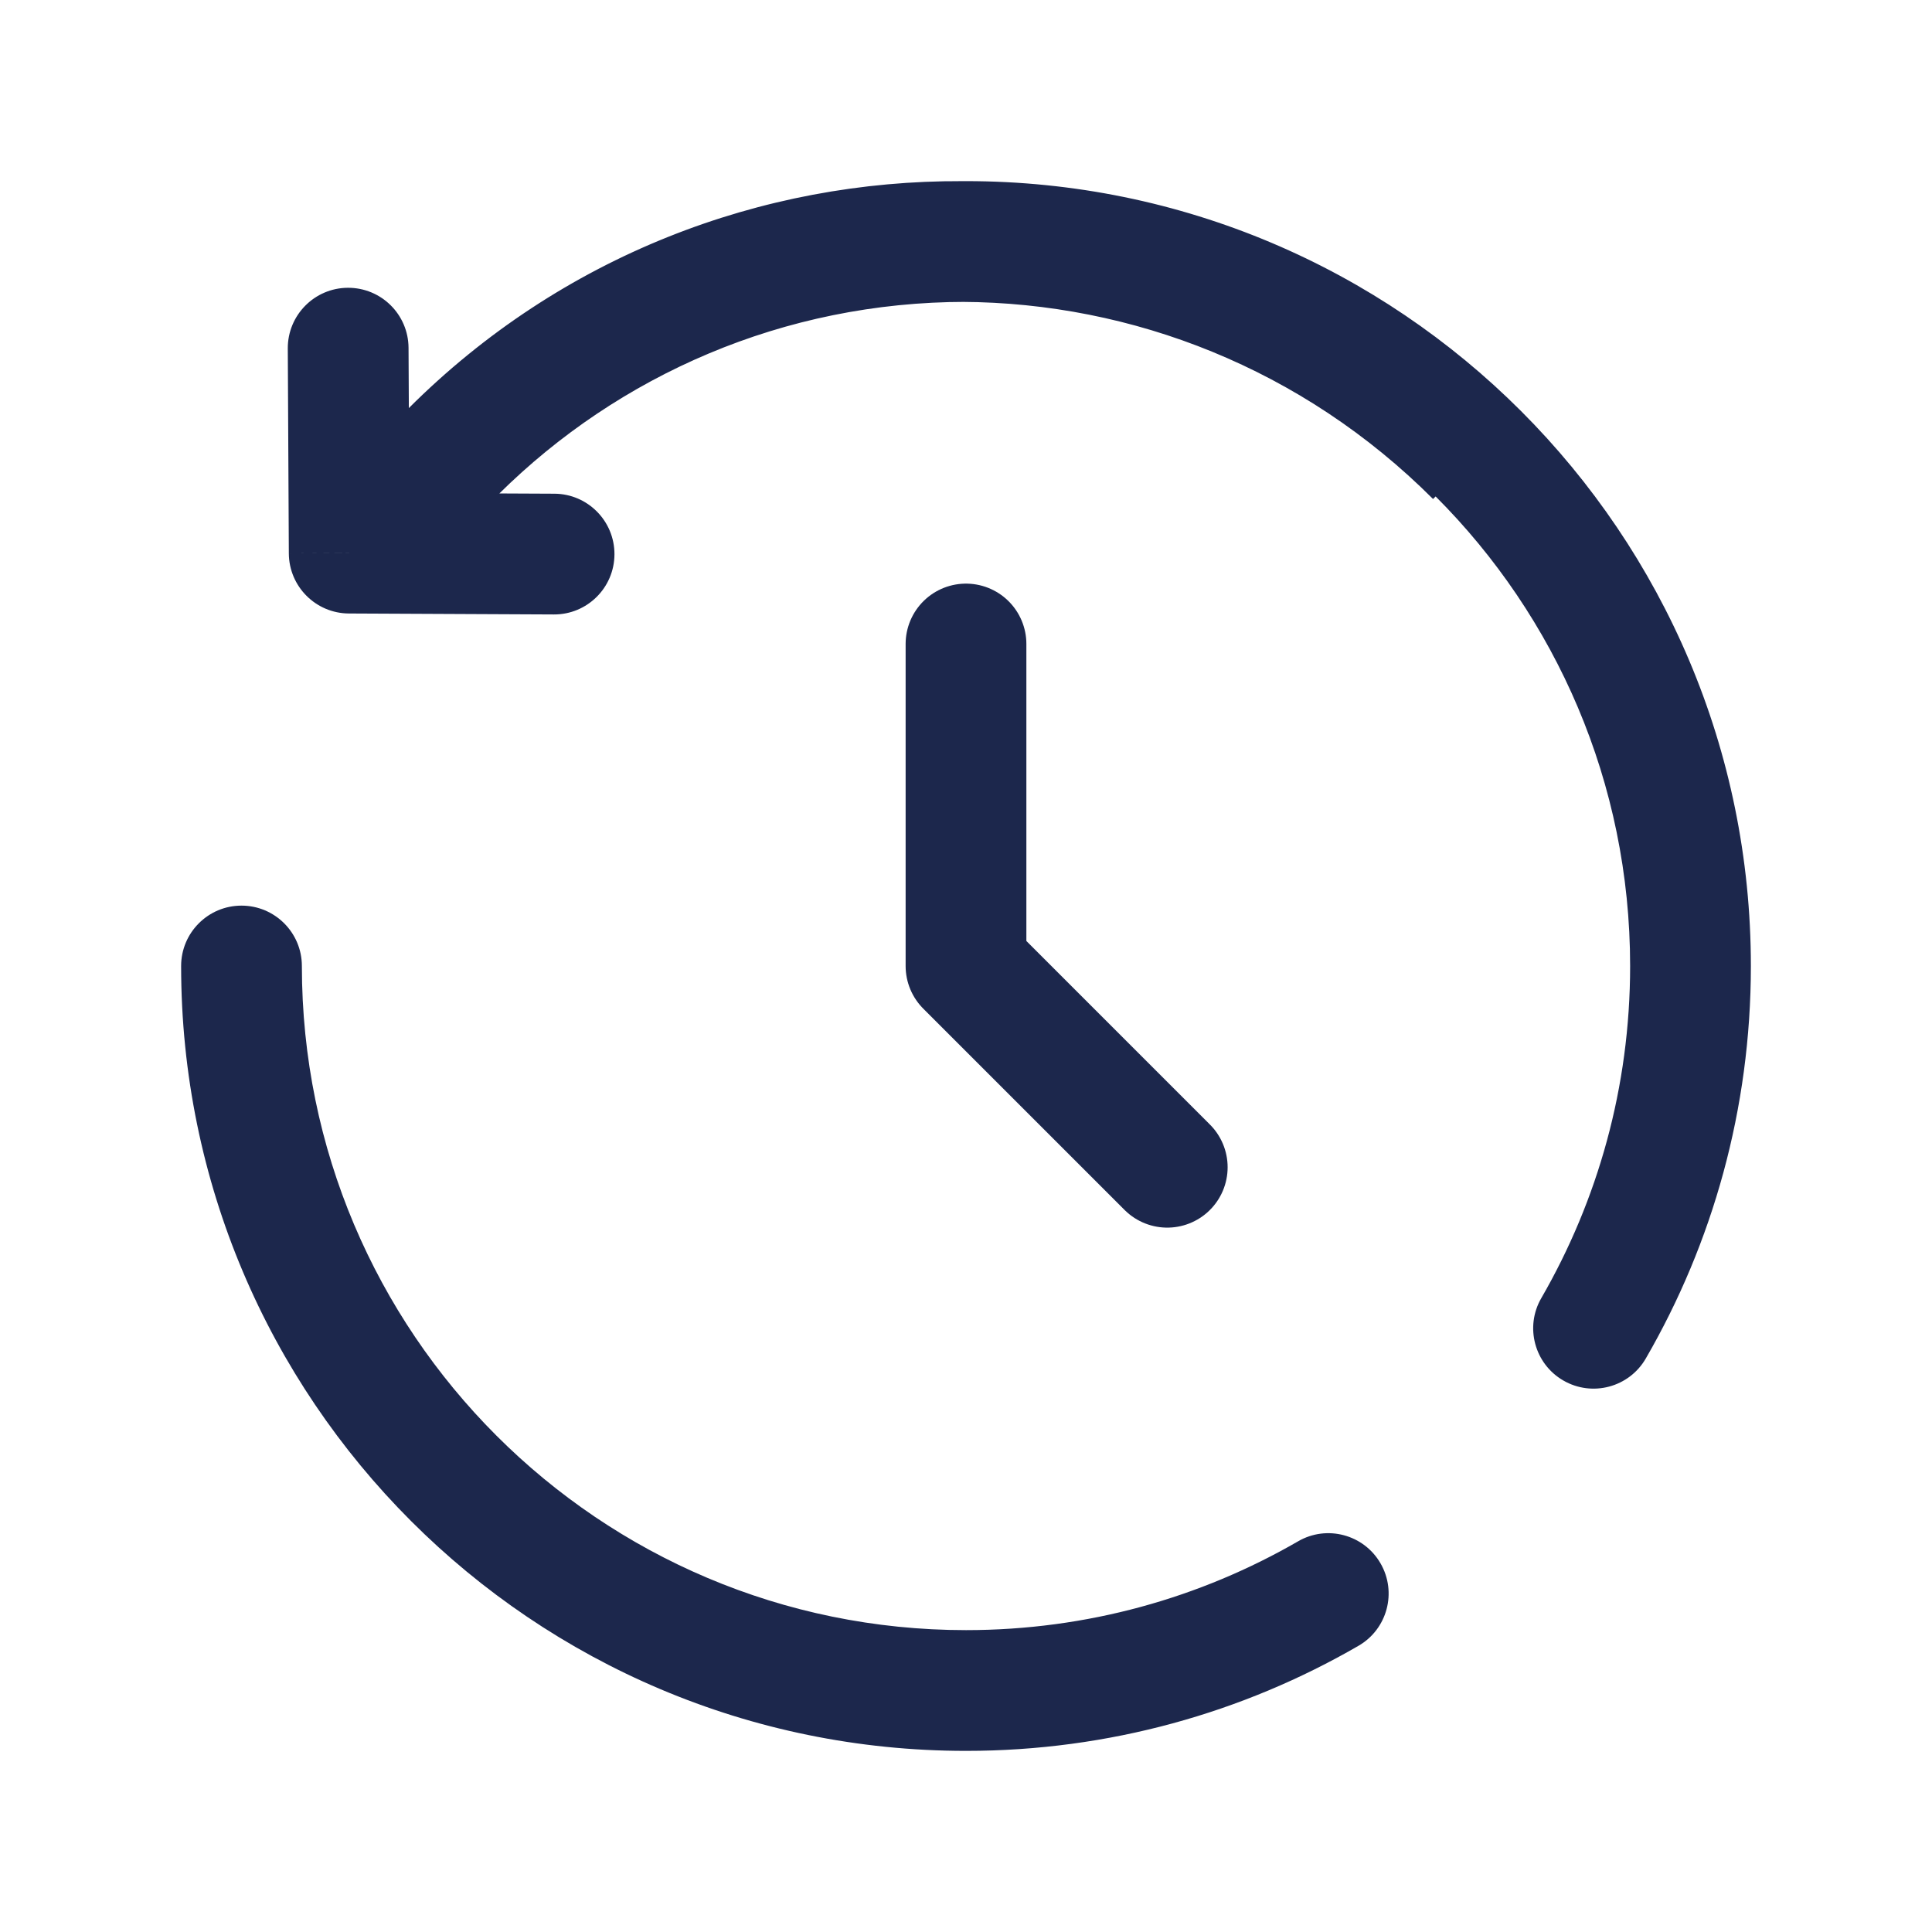
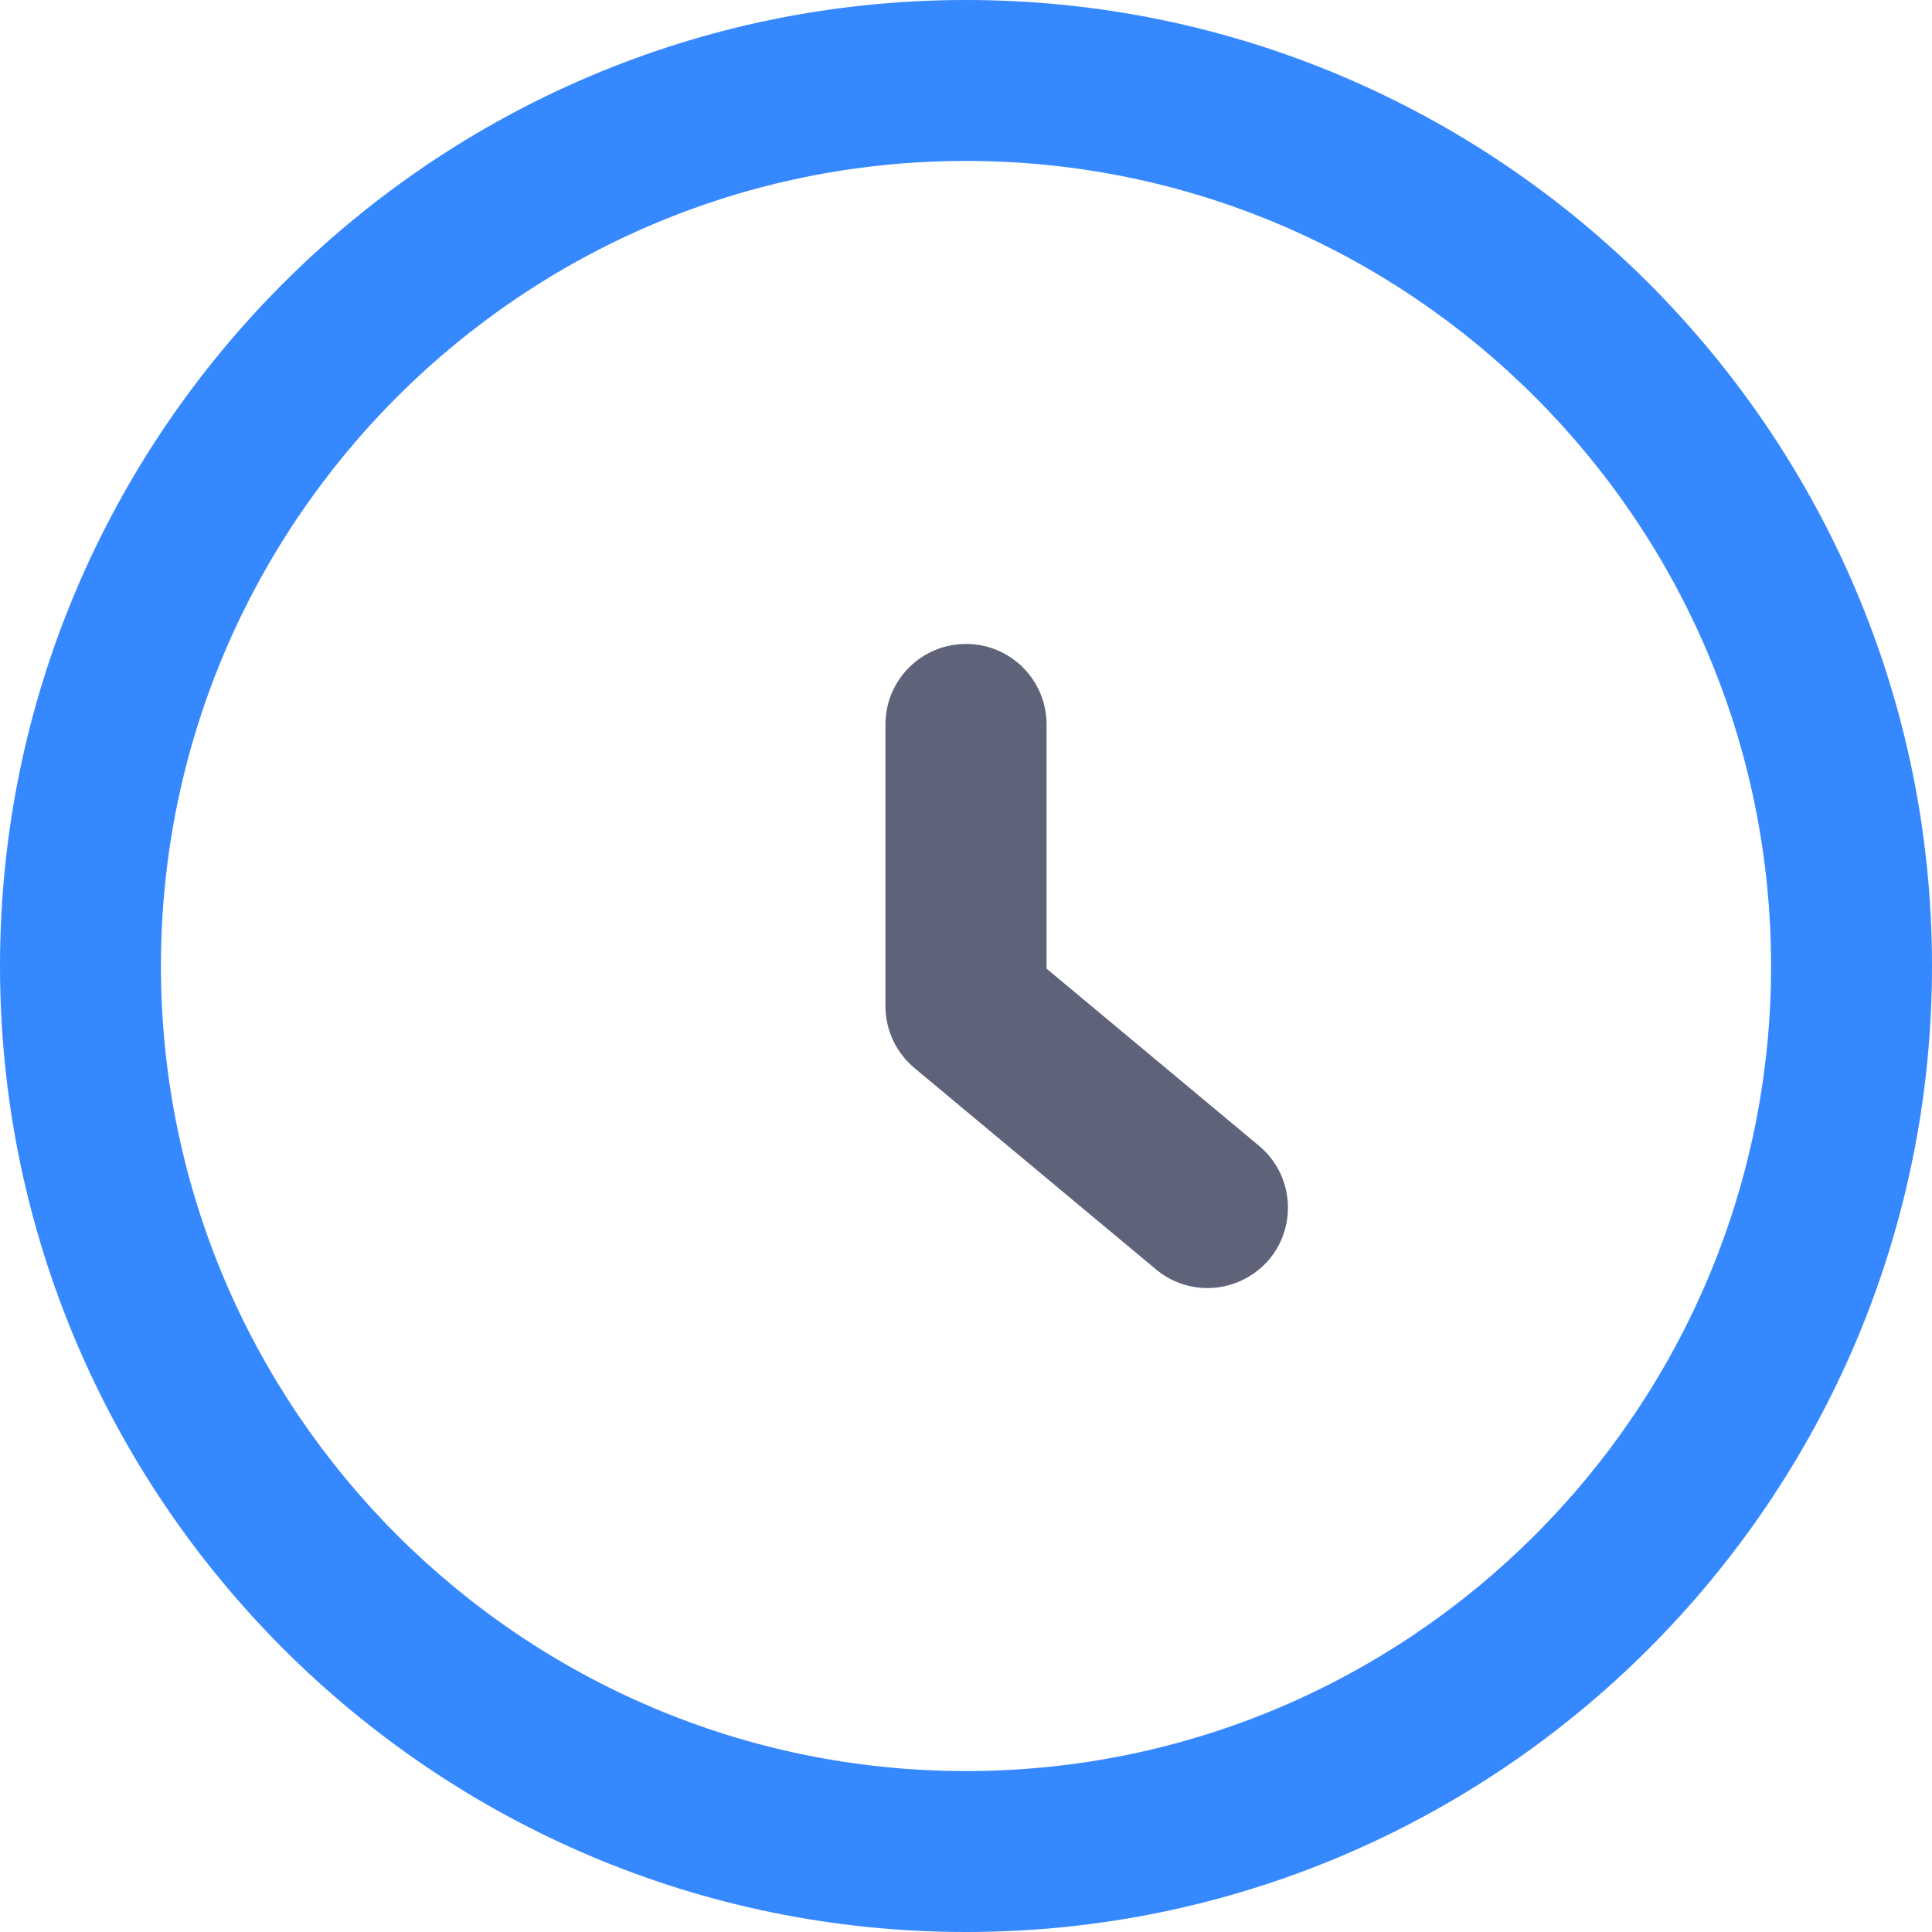
- <svg xmlns="http://www.w3.org/2000/svg" width="800px" height="800px" viewBox="0 0 24 24" fill="none">
-   <path d="M12 8V12L14.5 14.5" stroke="#1C274C" stroke-width="1.5" stroke-linecap="round" stroke-linejoin="round" />
-   <path d="M5.604 5.604L5.074 5.074V5.074L5.604 5.604ZM4.338 6.871L3.588 6.874C3.59 7.286 3.923 7.619 4.334 7.621L4.338 6.871ZM6.88 7.633C7.294 7.635 7.631 7.301 7.633 6.887C7.635 6.473 7.301 6.135 6.887 6.133L6.88 7.633ZM5.075 4.321C5.073 3.907 4.736 3.573 4.321 3.575C3.907 3.577 3.573 3.915 3.575 4.329L5.075 4.321ZM3.75 12C3.75 11.586 3.414 11.25 3 11.25C2.586 11.25 2.25 11.586 2.25 12H3.75ZM16.875 20.445C17.234 20.238 17.357 19.779 17.149 19.42C16.942 19.062 16.483 18.939 16.125 19.147L16.875 20.445ZM19.147 16.125C18.939 16.483 19.062 16.942 19.42 17.149C19.779 17.357 20.238 17.234 20.445 16.875L19.147 16.125ZM5.14 5.071C4.846 5.363 4.844 5.838 5.135 6.132C5.426 6.426 5.901 6.429 6.196 6.137L5.14 5.071ZM18.862 5.138C15.042 1.318 8.869 1.279 5.074 5.074L6.135 6.135C9.334 2.935 14.557 2.954 17.802 6.199L18.862 5.138ZM5.074 5.074L3.808 6.34L4.868 7.401L6.135 6.135L5.074 5.074ZM4.334 7.621L6.88 7.633L6.887 6.133L4.342 6.121L4.334 7.621ZM5.088 6.867L5.075 4.321L3.575 4.329L3.588 6.874L5.088 6.867ZM12 3.75C16.556 3.75 20.25 7.444 20.25 12H21.75C21.75 6.615 17.385 2.25 12 2.25V3.75ZM12 20.25C7.444 20.25 3.75 16.556 3.75 12H2.25C2.25 17.385 6.615 21.75 12 21.75V20.25ZM16.125 19.147C14.912 19.848 13.504 20.25 12 20.25V21.75C13.775 21.75 15.441 21.275 16.875 20.445L16.125 19.147ZM20.25 12C20.25 13.504 19.848 14.912 19.147 16.125L20.445 16.875C21.275 15.441 21.75 13.775 21.75 12H20.25ZM6.196 6.137C7.687 4.661 9.736 3.75 12 3.75V2.25C9.325 2.25 6.901 3.328 5.14 5.071L6.196 6.137Z" fill="#1C274C" />
+ <svg xmlns="http://www.w3.org/2000/svg" width="800px" height="800px" viewBox="0 0 1024 1024" class="icon" version="1.1">
+   <path d="M512 1024C229.7 1024 0 794.3 0 512S229.7 0 512 0s512 229.7 512 512-229.7 512-512 512z m0-938.7C276.7 85.3 85.3 276.7 85.3 512S276.7 938.7 512 938.7 938.7 747.3 938.7 512 747.3 85.3 512 85.3z" fill="#3688FF" />
+   <path d="M640 682.7c-9.6 0-19.3-3.2-27.3-9.9l-128-106.7c-9.7-8.1-15.4-20.1-15.4-32.8V384c0-23.6 19.1-42.7 42.7-42.7s42.7 19.1 42.7 42.7v129.4l112.6 93.9c18.1 15.1 20.5 42 5.5 60.1-8.5 10-20.6 15.3-32.8 15.3z" fill="#5F6379" />
</svg>
